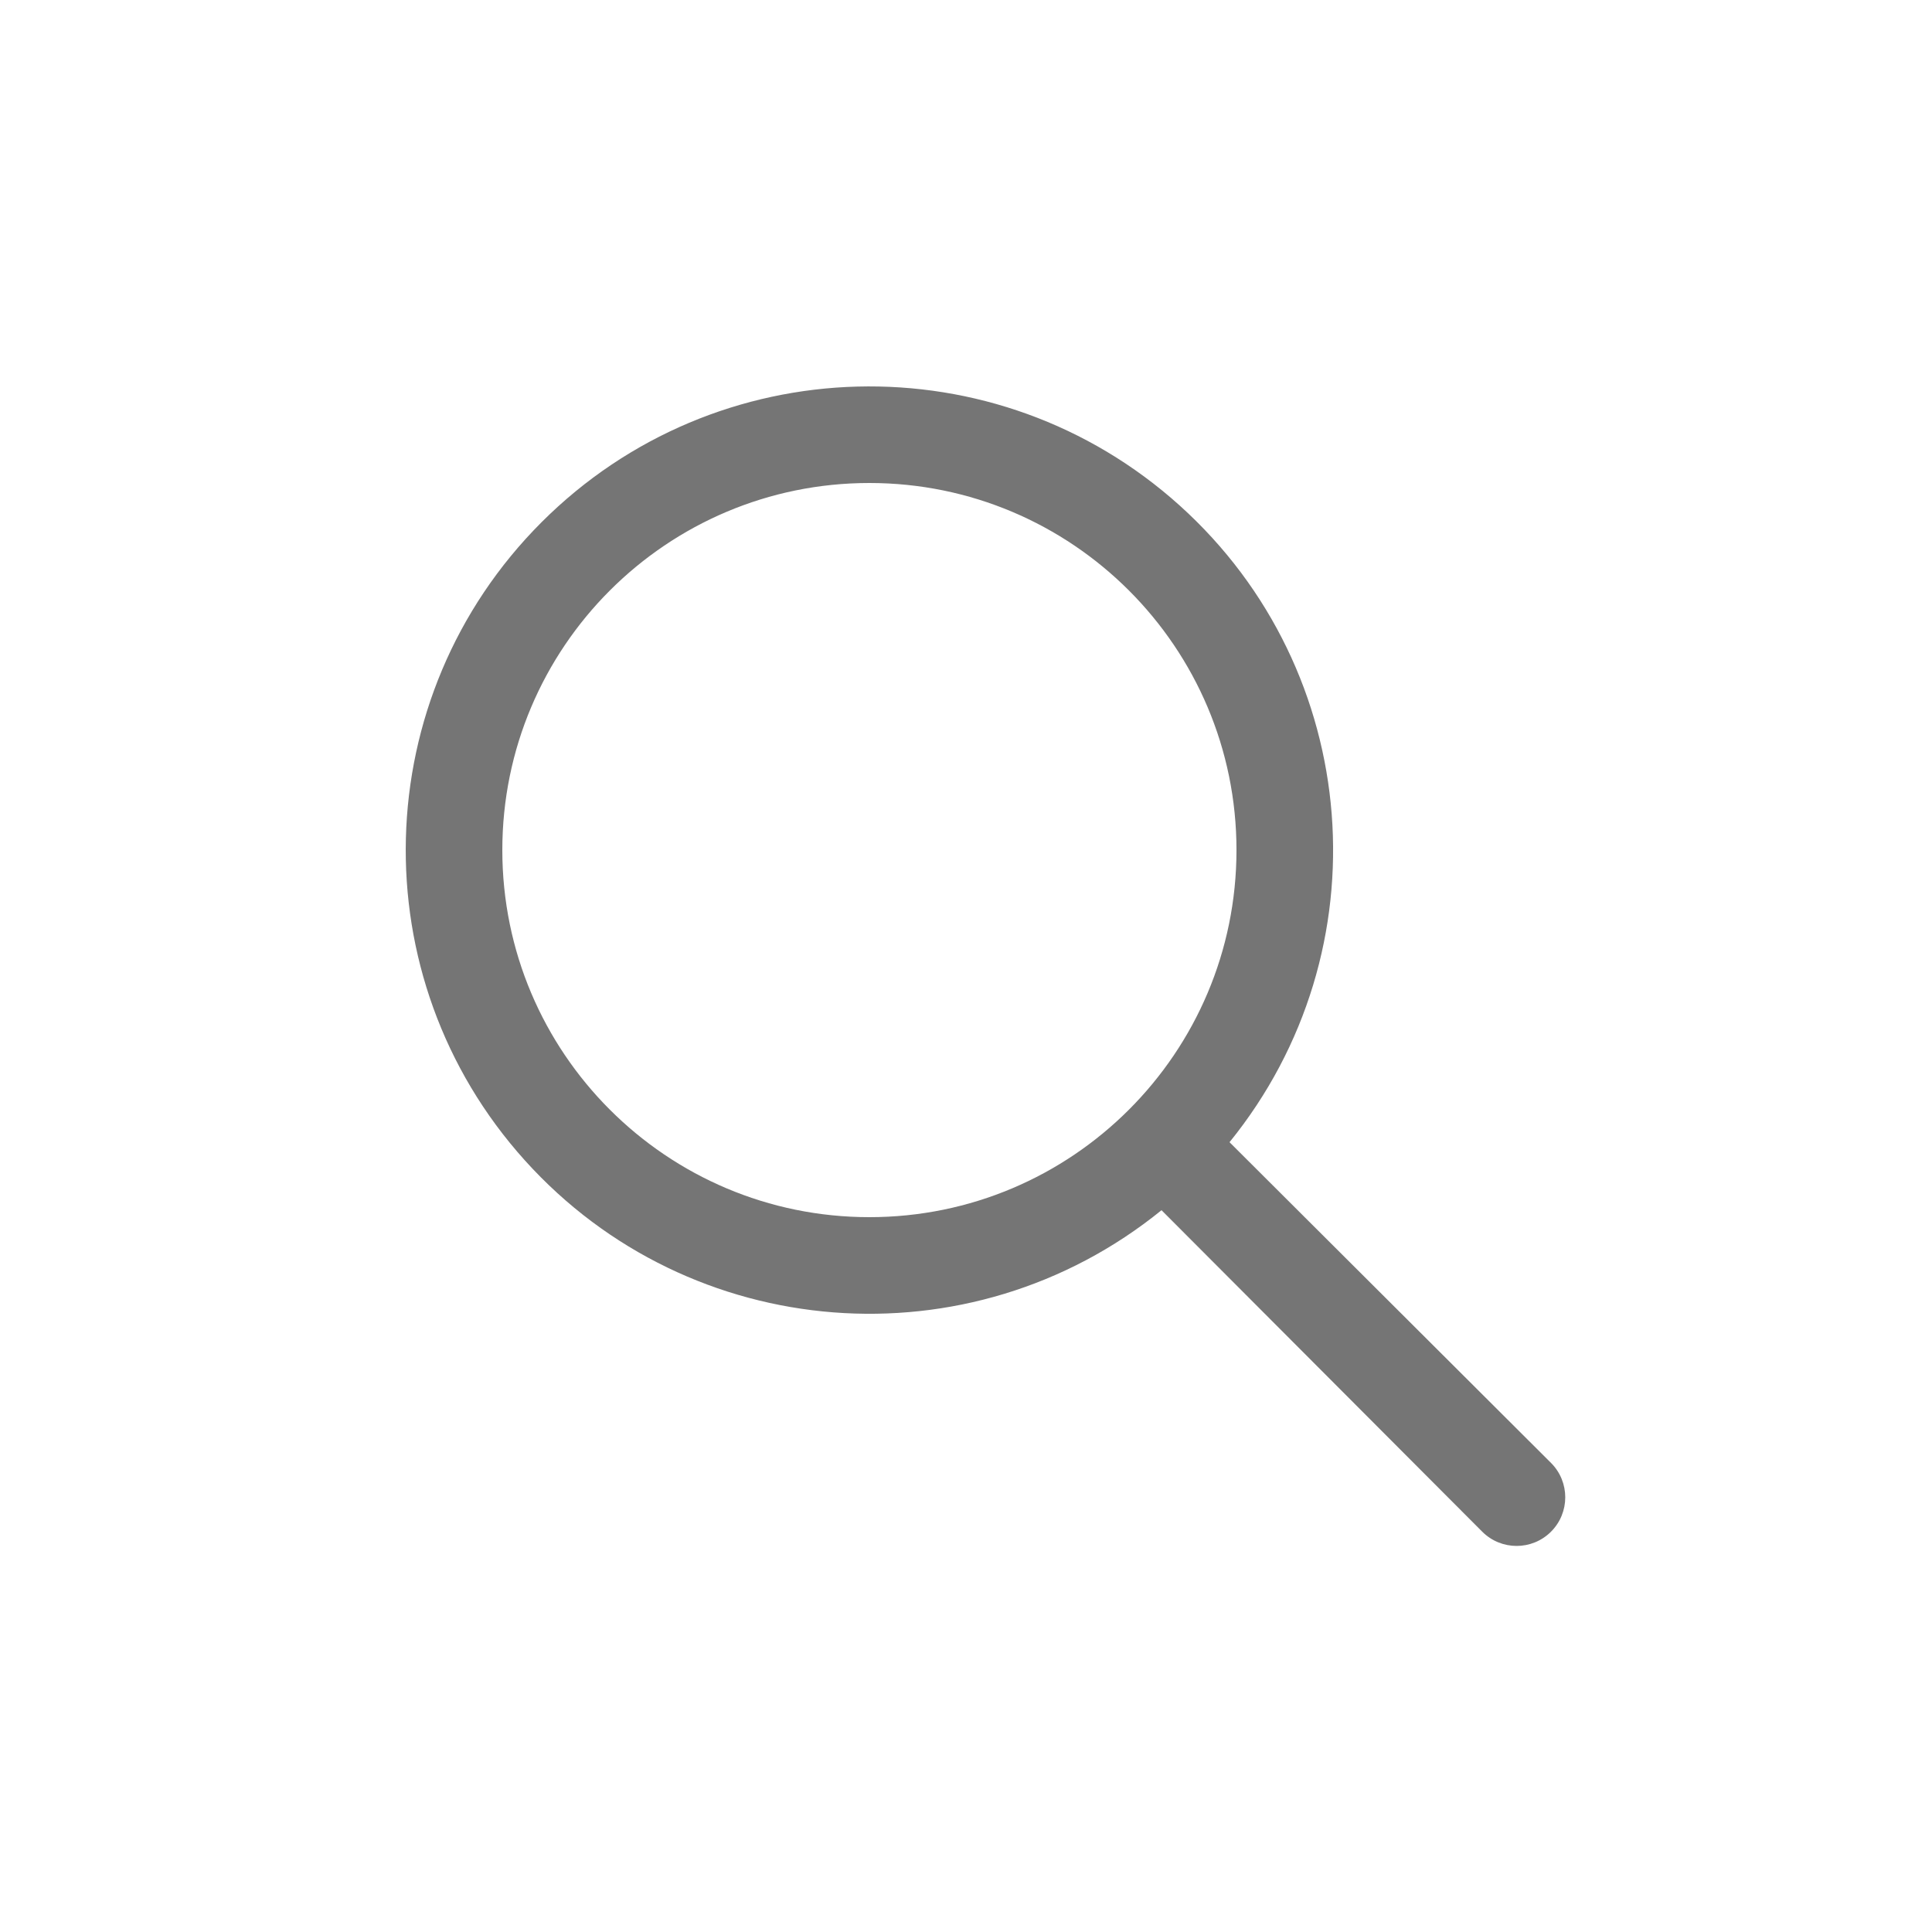
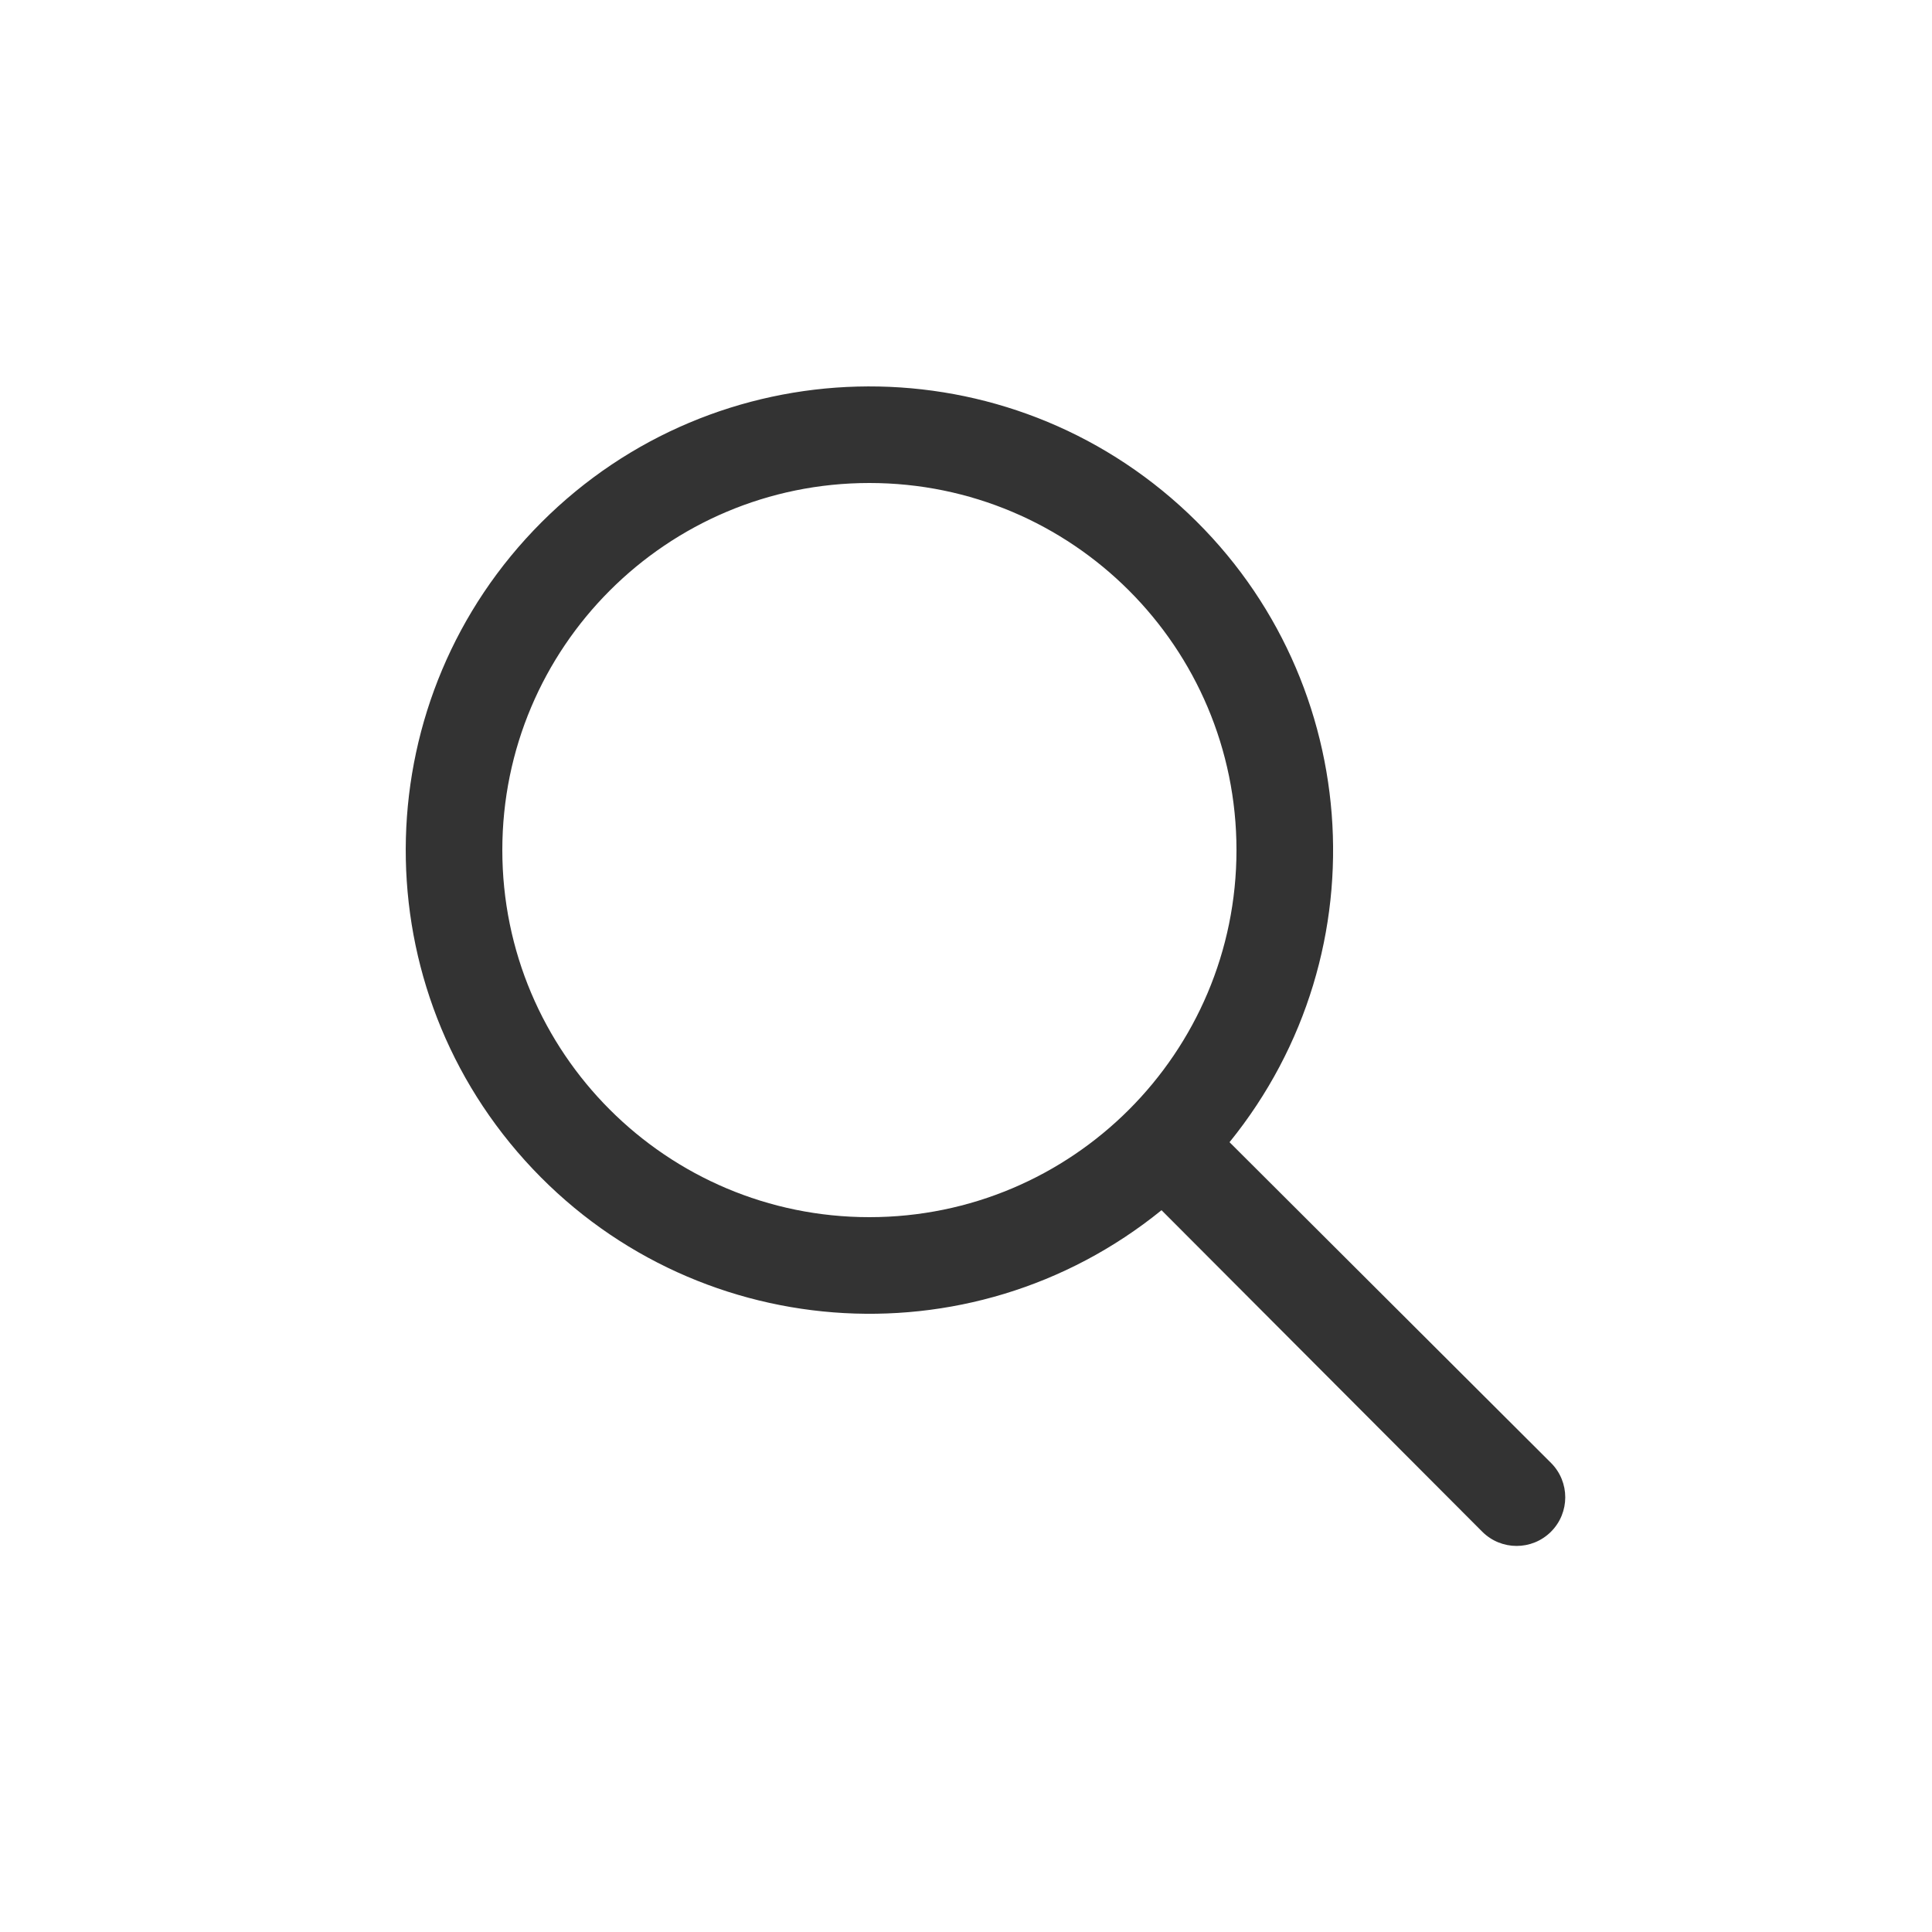
- <svg xmlns="http://www.w3.org/2000/svg" width="25" height="25" viewBox="0 0 25 25" class="ee" fill="rgba(117, 117, 117, 1)">
+ <svg xmlns="http://www.w3.org/2000/svg" width="25" height="25" viewBox="0 0 25 25" class="ee" fill="rgba(0, 0, 0, 0.8)">
  <path d="M20.07 18.93l-4.16-4.15a6 6 0 1 0-.88.88l4.15 4.16a.62.62 0 1 0 .89-.89zM6.5 11a4.75 4.75 0 1 1 9.5 0 4.75 4.75 0 0 1-9.5 0z" />
</svg>
